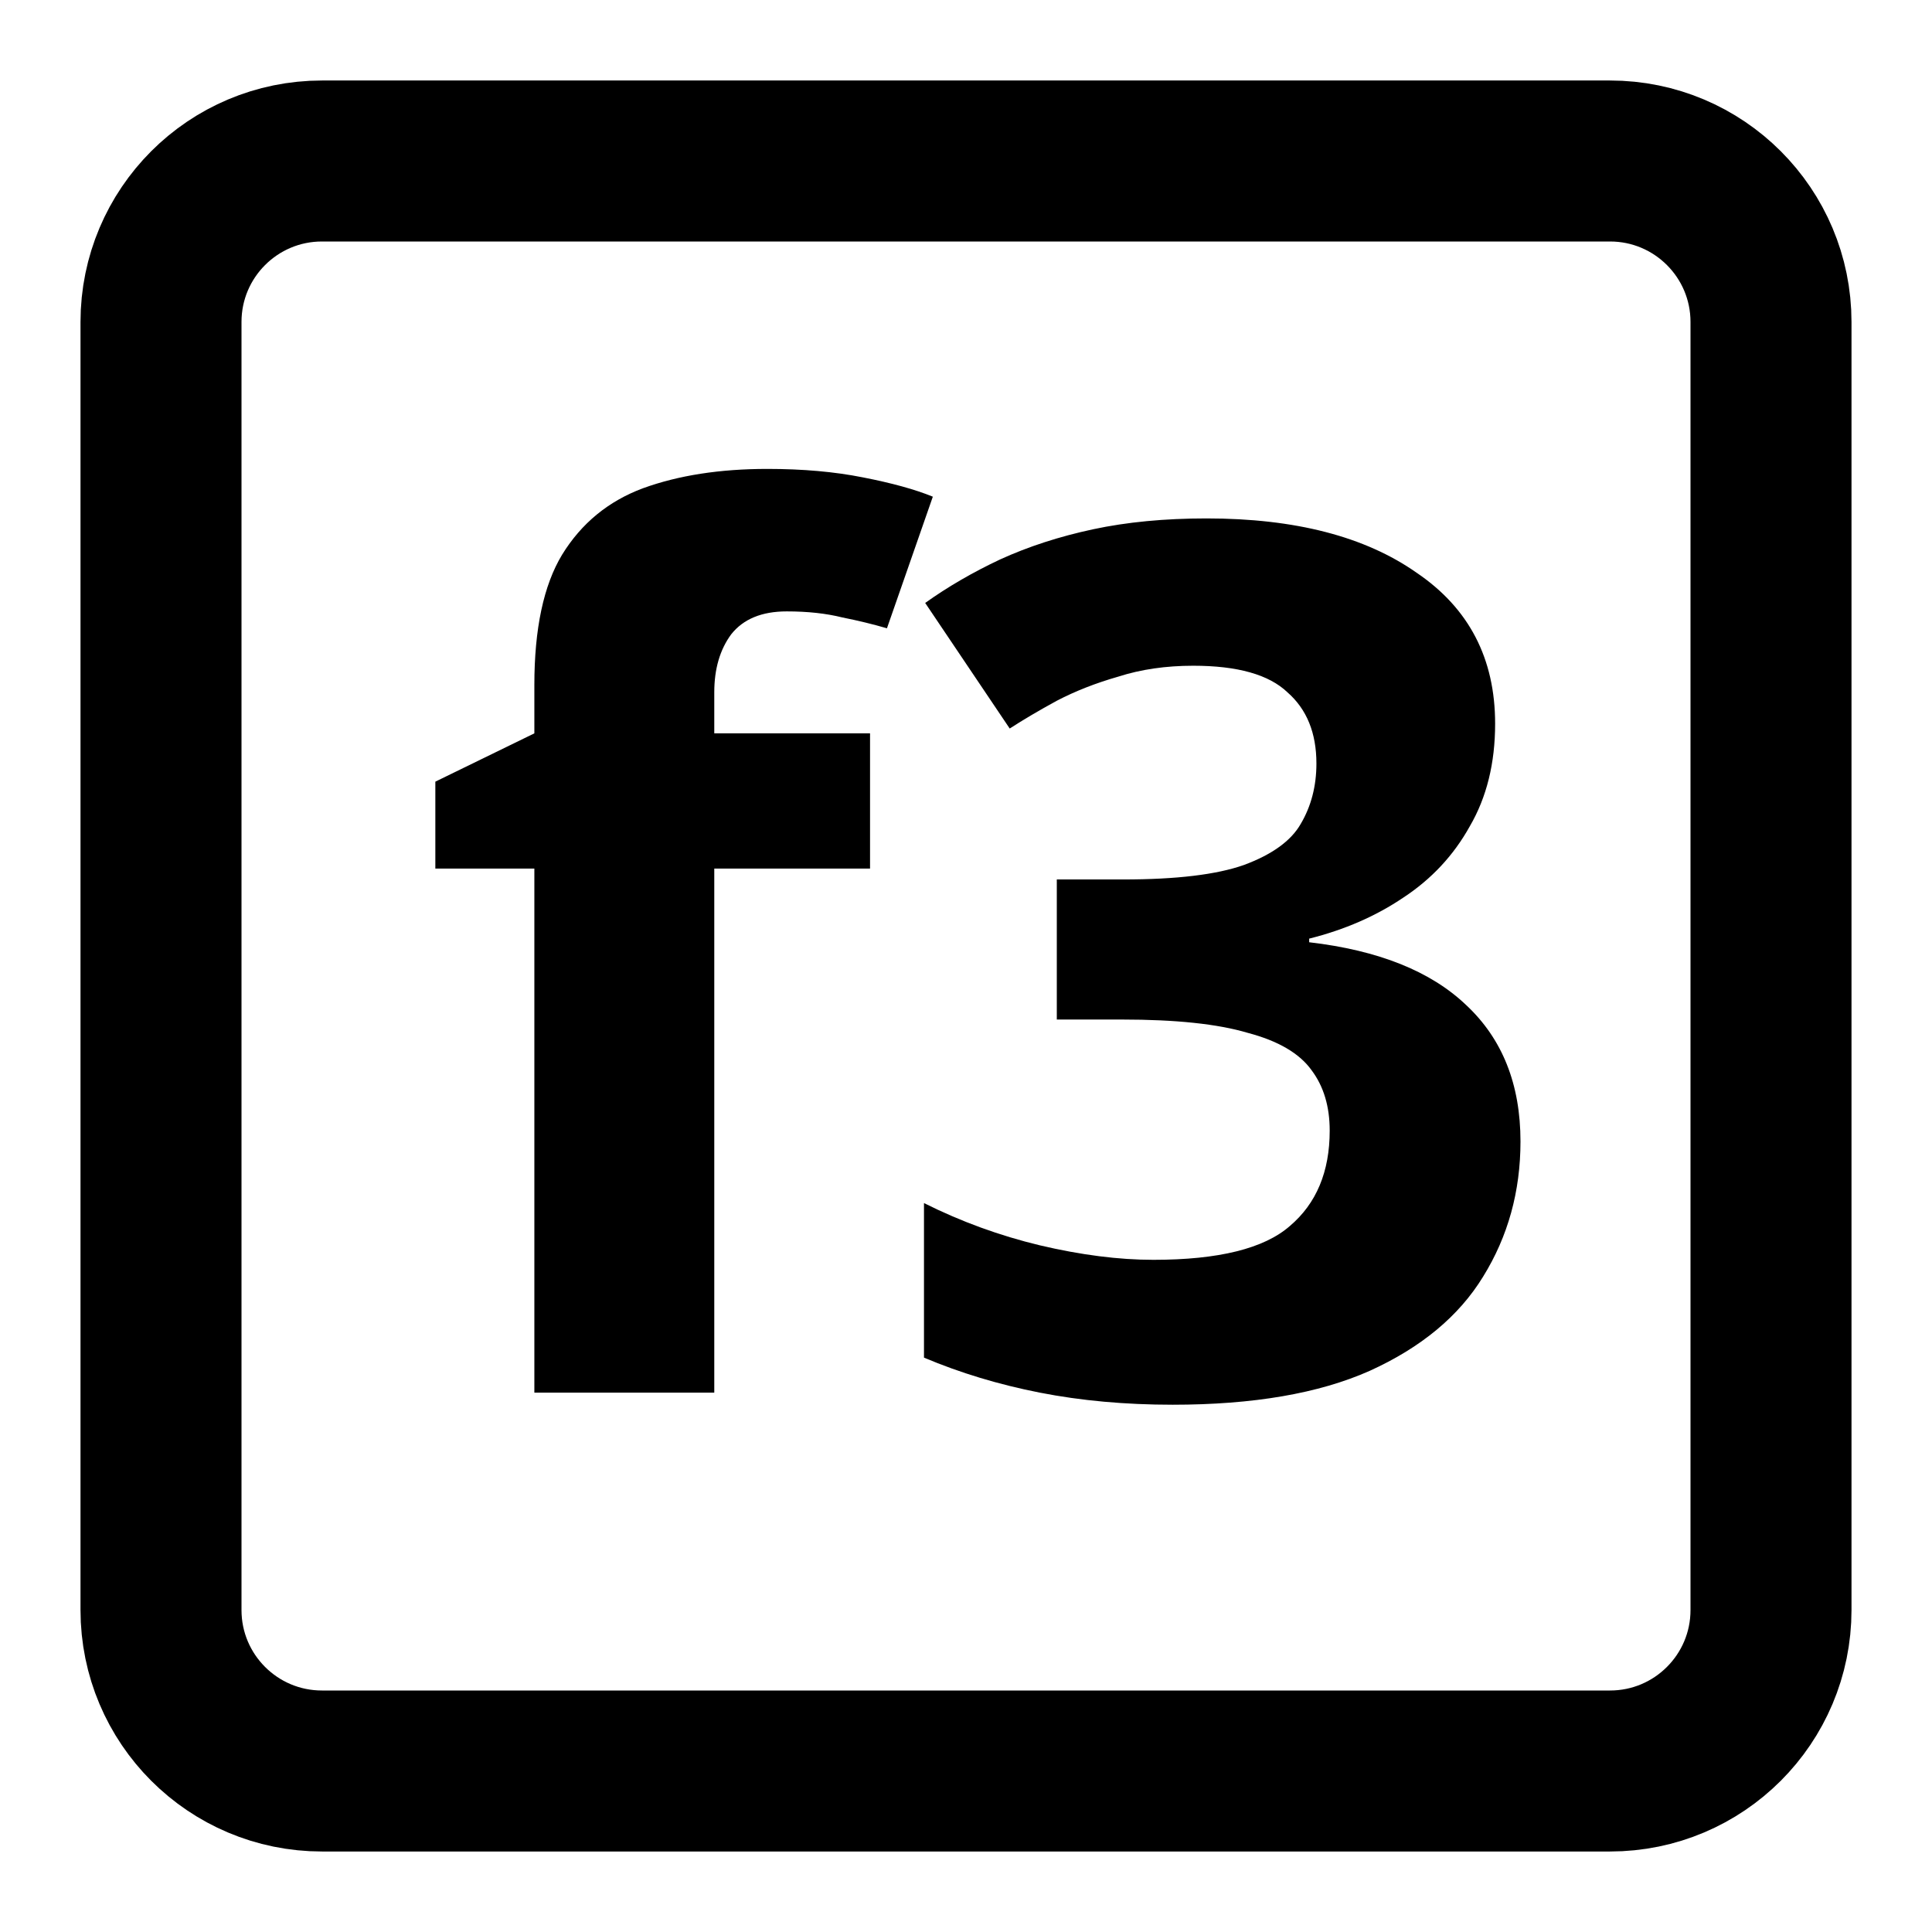
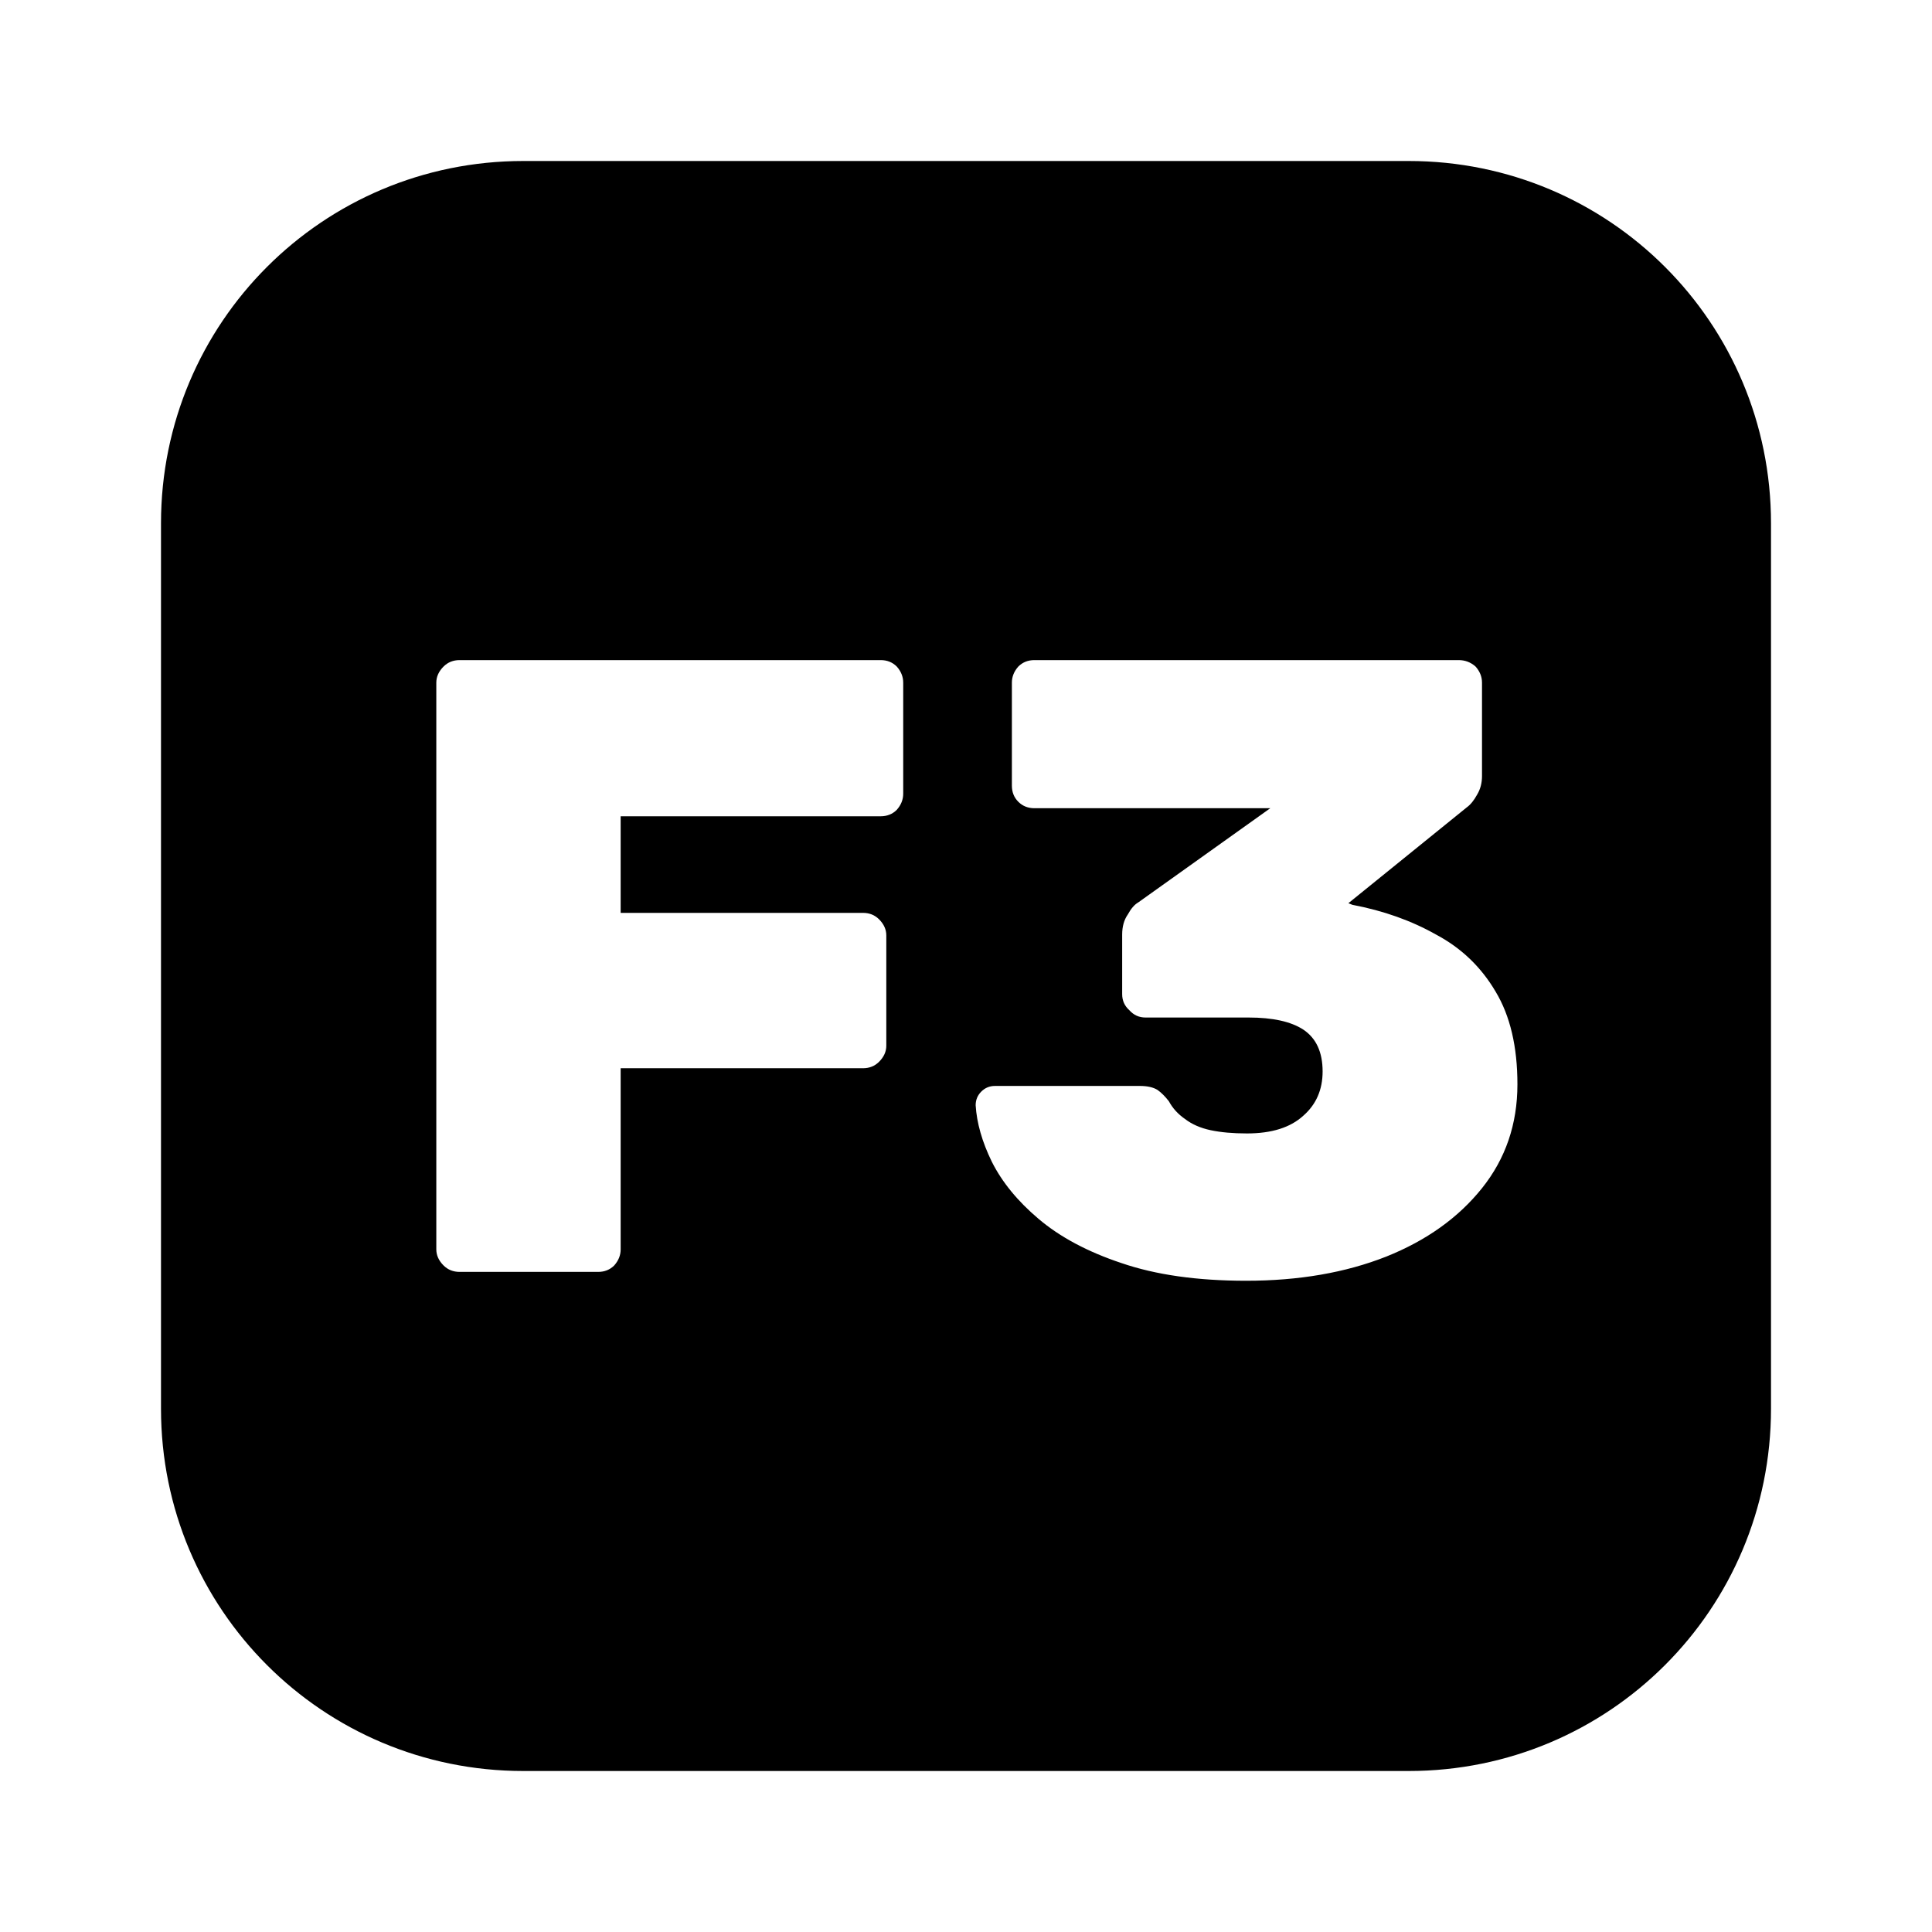
- <svg xmlns="http://www.w3.org/2000/svg" viewBox="0 0 24 24" fill="none">
-   <path d="M2 4V20C2 21.105 2.895 22 4 22H20C21.105 22 22 21.105 22 20V4C22 2.895 21.105 2 20 2L4 2C2.895 2 2 2.895 2 4Z" stroke="currentColor" stroke-width="2" />
-   <path d="M10.808 10.79H8.873V17.3H6.638V10.79H5.408V9.71L6.638 9.11V8.51C6.638 7.81 6.753 7.27 6.983 6.89C7.223 6.5 7.558 6.225 7.988 6.065C8.428 5.905 8.943 5.825 9.533 5.825C9.973 5.825 10.368 5.86 10.718 5.93C11.078 6 11.368 6.08 11.588 6.17L11.018 7.805C10.848 7.755 10.663 7.71 10.463 7.67C10.263 7.62 10.033 7.595 9.773 7.595C9.463 7.595 9.233 7.69 9.083 7.88C8.943 8.07 8.873 8.31 8.873 8.6V9.11H10.808V10.79ZM18.573 8.99C18.573 9.48 18.468 9.905 18.258 10.265C18.058 10.625 17.783 10.92 17.433 11.15C17.093 11.38 16.703 11.55 16.263 11.66V11.705C17.123 11.805 17.773 12.065 18.213 12.485C18.663 12.905 18.888 13.47 18.888 14.18C18.888 14.8 18.733 15.36 18.423 15.86C18.123 16.35 17.653 16.74 17.013 17.03C16.383 17.31 15.568 17.45 14.568 17.45C13.978 17.45 13.428 17.4 12.918 17.3C12.408 17.2 11.928 17.055 11.478 16.865V14.945C11.938 15.175 12.418 15.35 12.918 15.47C13.428 15.59 13.898 15.65 14.328 15.65C15.138 15.65 15.703 15.51 16.023 15.23C16.353 14.95 16.518 14.555 16.518 14.045C16.518 13.745 16.443 13.495 16.293 13.295C16.143 13.085 15.878 12.93 15.498 12.83C15.128 12.72 14.608 12.665 13.938 12.665H13.128V10.925H13.953C14.613 10.925 15.113 10.865 15.453 10.745C15.803 10.615 16.038 10.445 16.158 10.235C16.288 10.015 16.353 9.765 16.353 9.485C16.353 9.105 16.233 8.81 15.993 8.6C15.763 8.38 15.373 8.27 14.823 8.27C14.483 8.27 14.173 8.315 13.893 8.405C13.613 8.485 13.358 8.585 13.128 8.705C12.908 8.825 12.713 8.94 12.543 9.05L11.493 7.49C11.773 7.29 12.083 7.11 12.423 6.95C12.773 6.79 13.158 6.665 13.578 6.575C13.998 6.485 14.468 6.44 14.988 6.44C16.088 6.44 16.958 6.665 17.598 7.115C18.248 7.555 18.573 8.18 18.573 8.99Z" fill="currentColor" />
+ <svg xmlns="http://www.w3.org/2000/svg" viewBox="0 0 24 24">
+   <path fill="currentColor" d="M6.5 2H17.5C19.99 2 22 4.01 22 6.5V17.5C22 19.99 19.99 22 17.5 22H6.5C4.01 22 2 19.99 2 17.5V6.5C2 4.01 4.01 2 6.5 2ZM15.48 15.91Q16.46 15.91 17.22 15.61Q17.97 15.31 18.41 14.76Q18.85 14.21 18.85 13.47Q18.85 12.77 18.58 12.32Q18.31 11.86 17.84 11.61Q17.38 11.35 16.8 11.24L16.75 11.22L18.22 10.03Q18.29 9.98 18.35 9.87Q18.41 9.77 18.41 9.64V8.48Q18.41 8.37 18.33 8.28Q18.24 8.2 18.12 8.2H12.85Q12.73 8.2 12.65 8.28Q12.57 8.37 12.57 8.48V9.76Q12.57 9.88 12.65 9.96Q12.73 10.04 12.85 10.04H15.78L14.14 11.21Q14.07 11.25 14.01 11.36Q13.94 11.46 13.94 11.61V12.35Q13.94 12.47 14.03 12.55Q14.11 12.64 14.23 12.64H15.51Q15.96 12.64 16.19 12.79Q16.43 12.95 16.43 13.31Q16.43 13.65 16.19 13.86Q15.95 14.08 15.49 14.08Q15.23 14.08 15.04 14.04Q14.85 14 14.72 13.9Q14.59 13.81 14.52 13.68Q14.45 13.59 14.38 13.54Q14.3 13.49 14.16 13.49H12.36Q12.26 13.49 12.19 13.56Q12.12 13.63 12.12 13.73Q12.14 14.06 12.32 14.43Q12.51 14.81 12.9 15.14Q13.3 15.48 13.93 15.69Q14.57 15.91 15.48 15.91ZM5.71 15.8H7.43Q7.55 15.8 7.63 15.72Q7.71 15.63 7.71 15.52V13.27H10.72Q10.84 13.27 10.92 13.19Q11.01 13.1 11.01 12.99V11.62Q11.01 11.51 10.92 11.42Q10.84 11.34 10.72 11.34H7.71V10.14H10.94Q11.06 10.14 11.14 10.06Q11.22 9.97 11.22 9.86V8.48Q11.22 8.37 11.14 8.28Q11.06 8.2 10.94 8.2H5.71Q5.59 8.2 5.51 8.28Q5.42 8.37 5.42 8.48V15.52Q5.42 15.63 5.51 15.72Q5.59 15.8 5.71 15.8Z" />
</svg>
